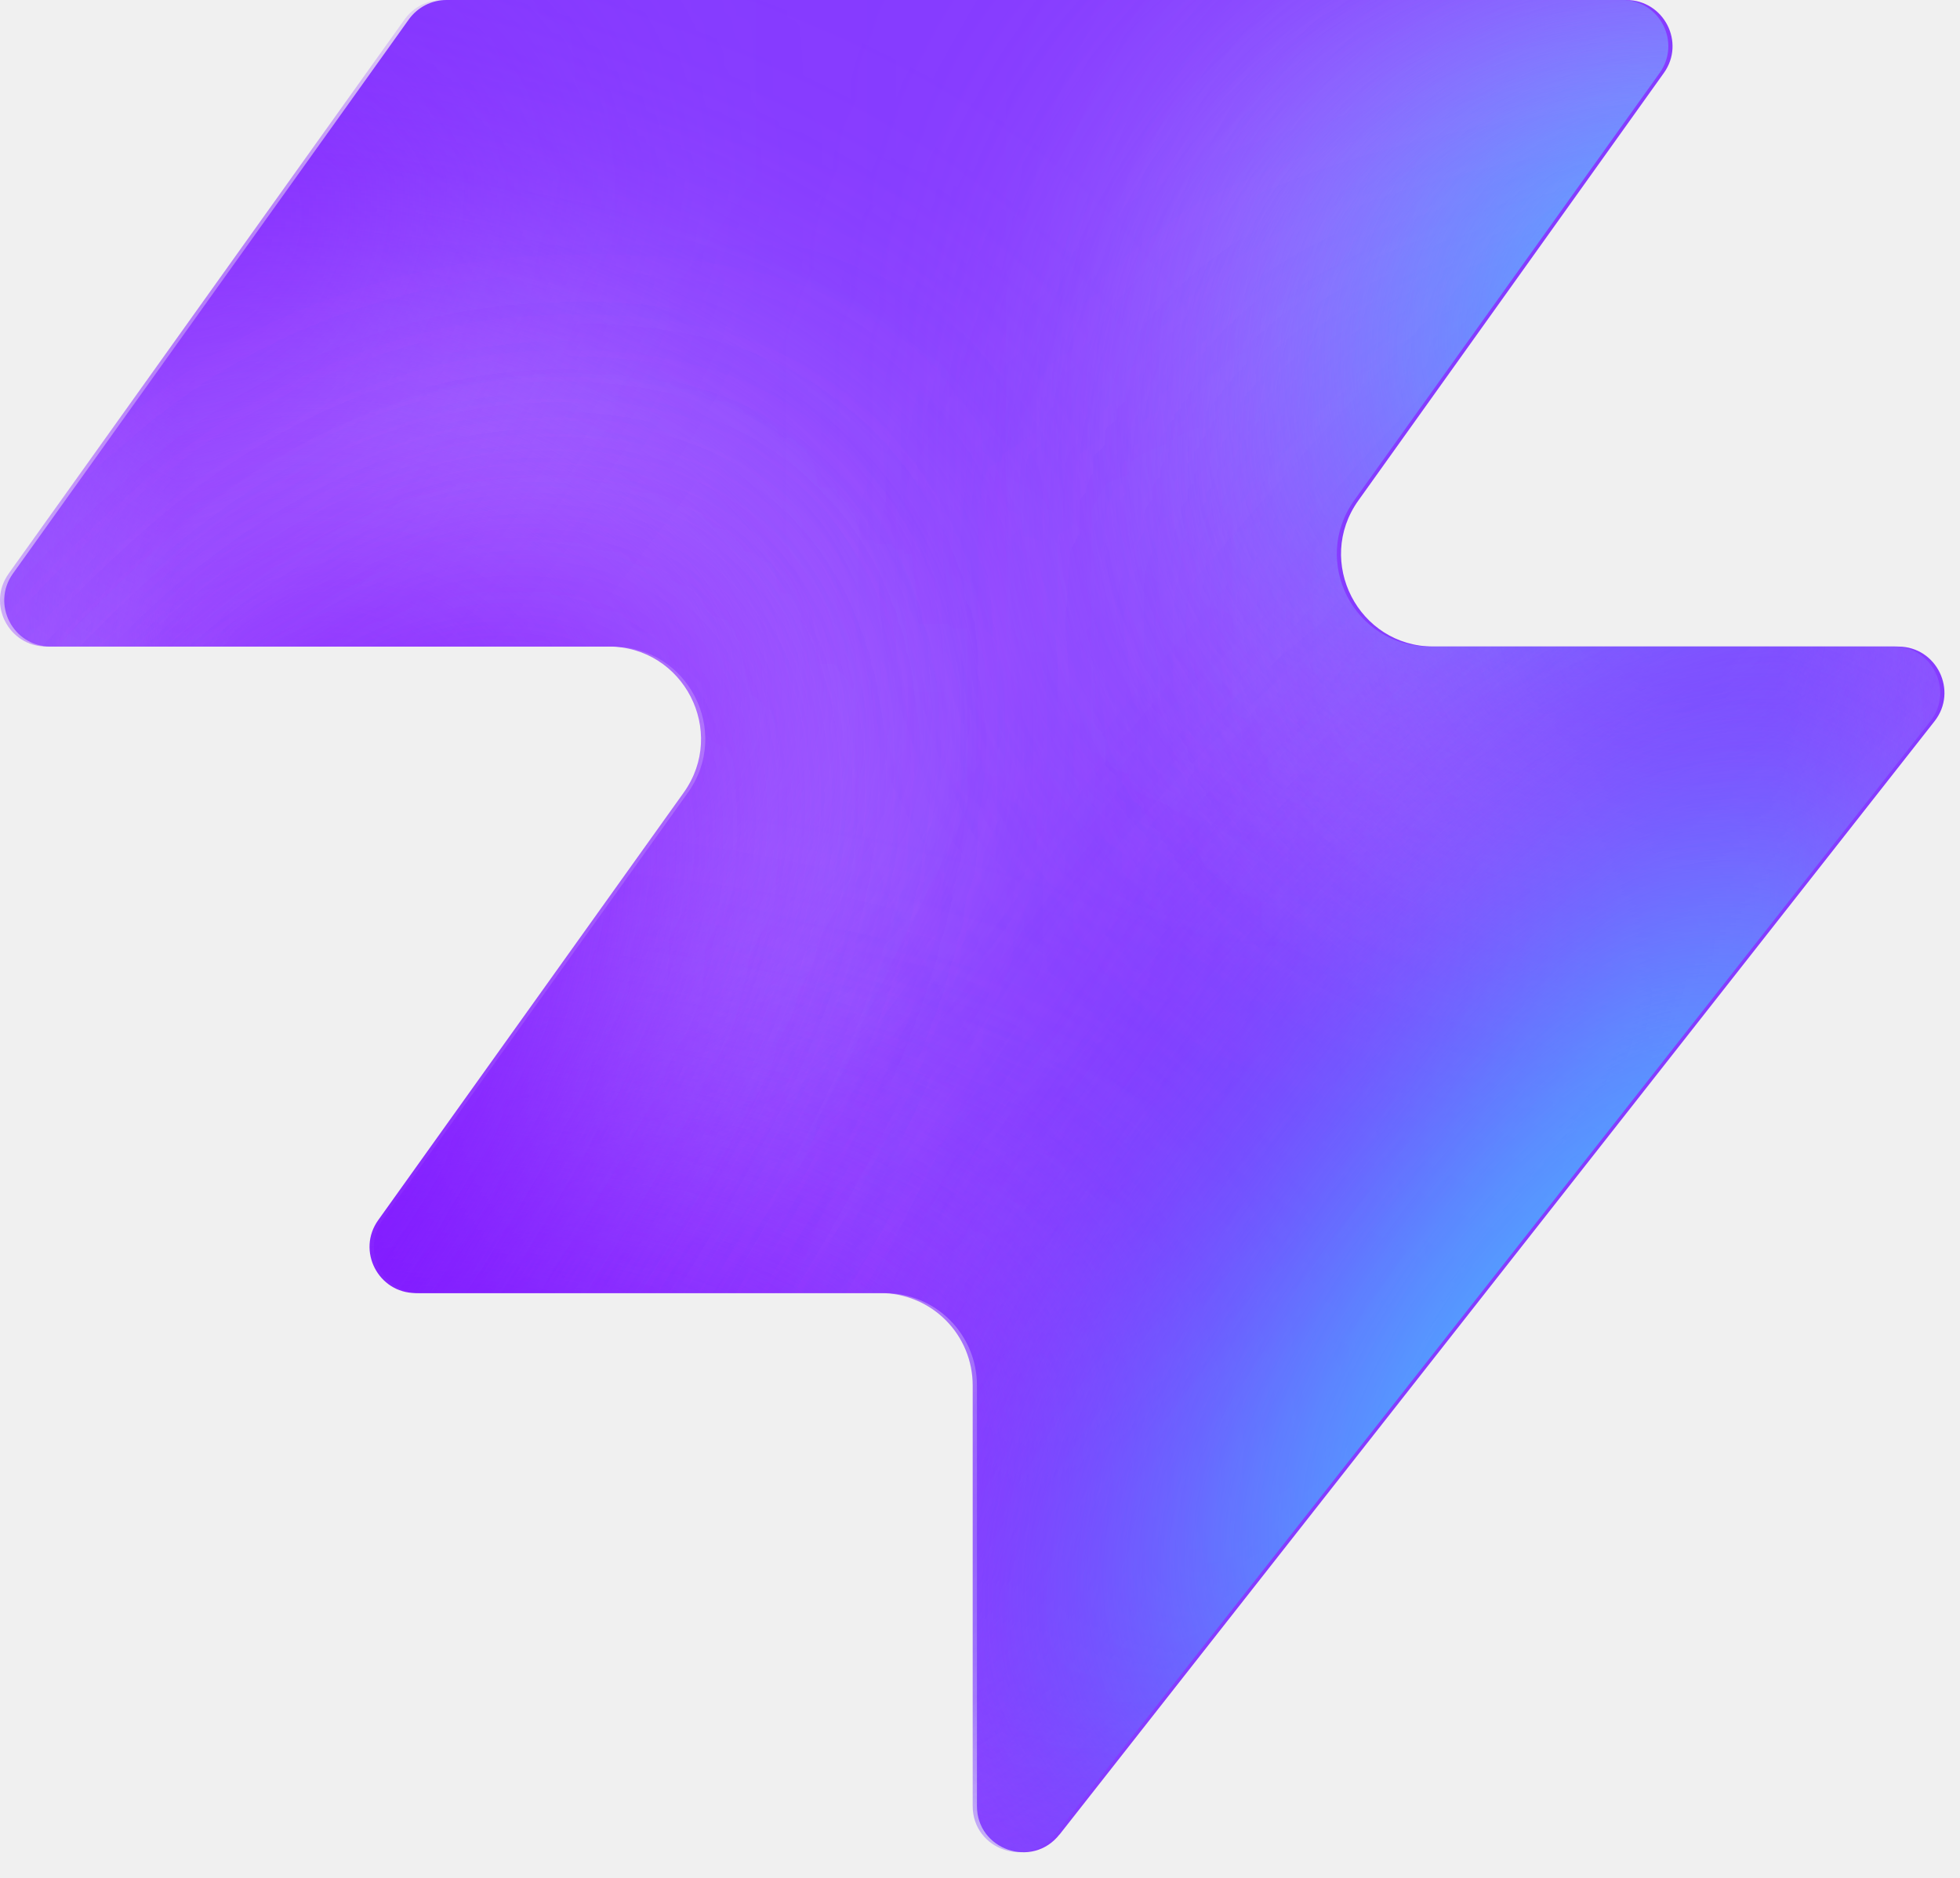
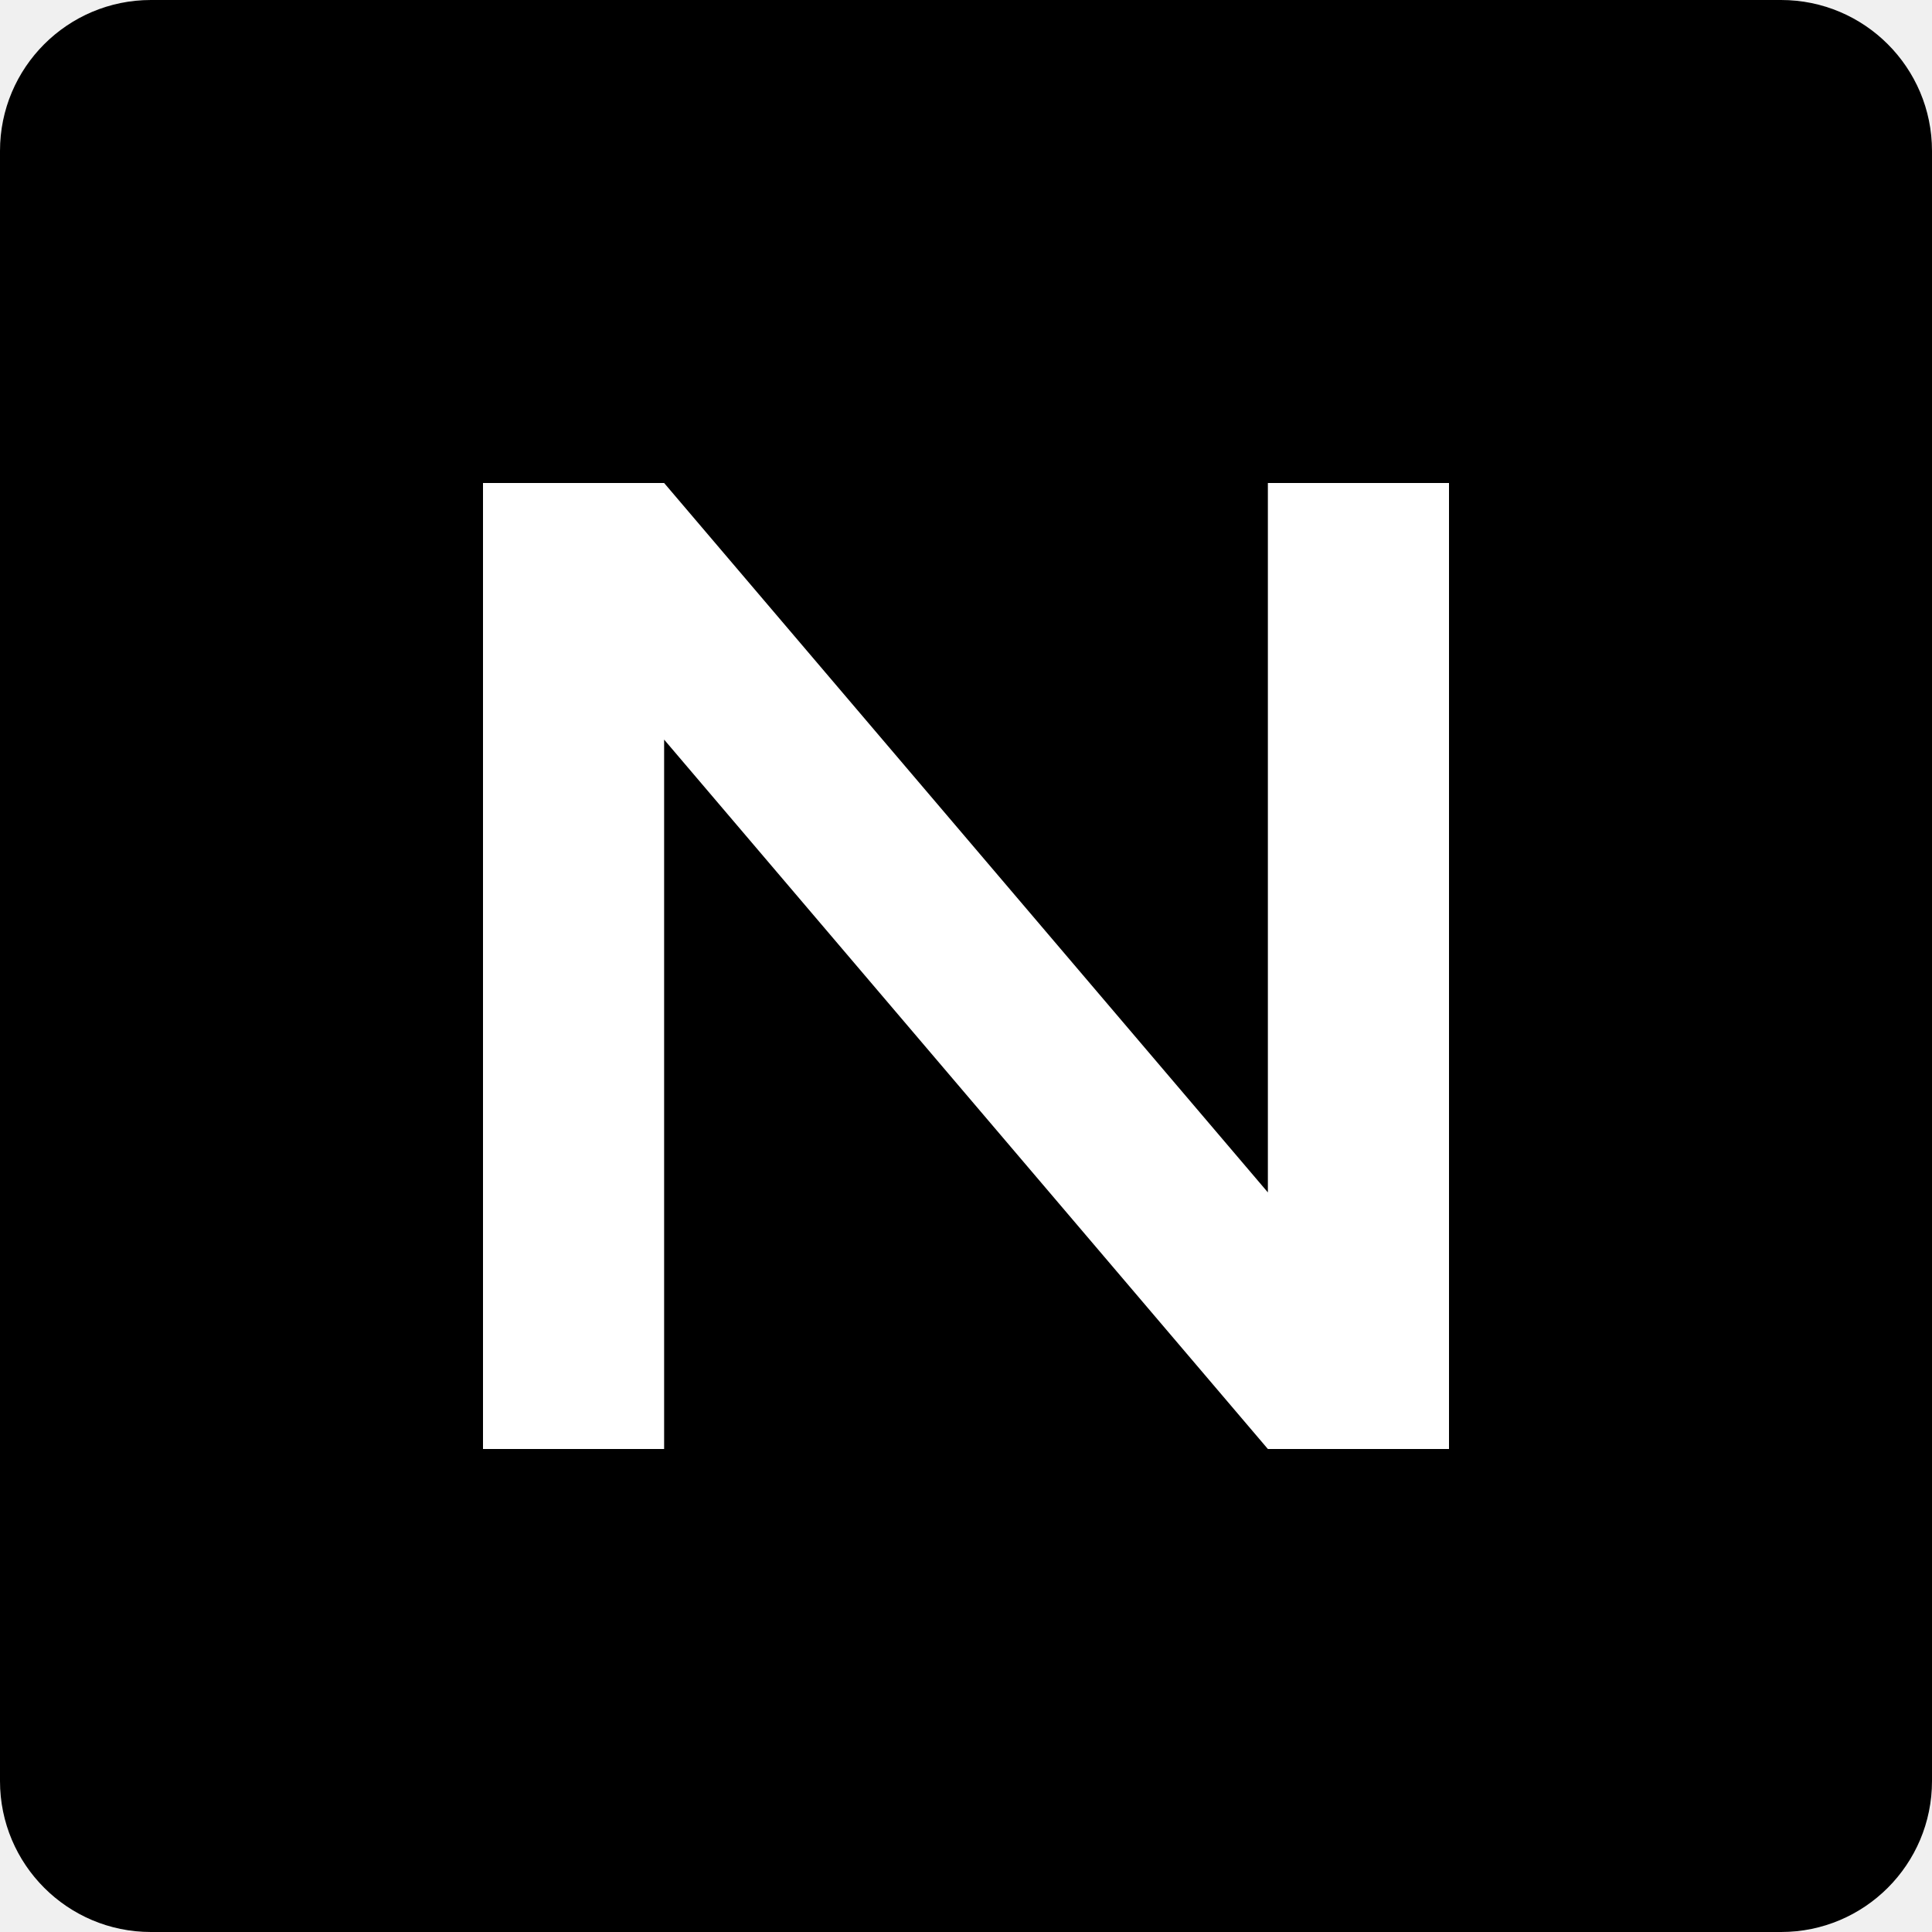
- <svg xmlns="http://www.w3.org/2000/svg" width="48" height="46" fill="none" viewBox="0 0 48 46">
-   <path fill="#863bff" d="M25.946 44.938c-.664.845-2.021.375-2.021-.698V33.937a2.26 2.26 0 0 0-2.262-2.262H10.287c-.92 0-1.456-1.04-.92-1.788l7.48-10.471c1.07-1.497 0-3.578-1.842-3.578H1.237c-.92 0-1.456-1.04-.92-1.788L10.013.474c.214-.297.556-.474.92-.474h28.894c.92 0 1.456 1.04.92 1.788l-7.48 10.471c-1.07 1.498 0 3.579 1.842 3.579h11.377c.943 0 1.473 1.088.89 1.83L25.947 44.94z" style="fill:#863bff;fill:color(display-p3 .525 .23 1);fill-opacity:1" />
-   <mask id="a" width="48" height="46" x="0" y="0" maskUnits="userSpaceOnUse" style="mask-type:alpha">
-     <path fill="#000" d="M25.842 44.938c-.664.844-2.021.375-2.021-.698V33.937a2.26 2.26 0 0 0-2.262-2.262H10.183c-.92 0-1.456-1.04-.92-1.788l7.48-10.471c1.07-1.498 0-3.579-1.842-3.579H1.133c-.92 0-1.456-1.04-.92-1.787L9.91.473c.214-.297.556-.474.92-.474h28.894c.92 0 1.456 1.04.92 1.788l-7.48 10.471c-1.07 1.498 0 3.578 1.842 3.578h11.377c.943 0 1.473 1.088.89 1.832L25.843 44.94z" style="fill:#000;fill-opacity:1" />
-   </mask>
-   <g mask="url(#a)">
-     <g filter="url(#b)">
-       <ellipse cx="5.508" cy="14.704" fill="#ede6ff" rx="5.508" ry="14.704" style="fill:#ede6ff;fill:color(display-p3 .927 .903 1);fill-opacity:1" transform="matrix(.00324 1 1 -.00324 -4.47 31.516)" />
-     </g>
-     <g filter="url(#c)">
-       <ellipse cx="10.399" cy="29.851" fill="#ede6ff" rx="10.399" ry="29.851" style="fill:#ede6ff;fill:color(display-p3 .927 .903 1);fill-opacity:1" transform="matrix(.00324 1 1 -.00324 -39.328 7.883)" />
-     </g>
-     <g filter="url(#d)">
-       <ellipse cx="5.508" cy="30.487" fill="#7e14ff" rx="5.508" ry="30.487" style="fill:#7e14ff;fill:color(display-p3 .492 .077 1);fill-opacity:1" transform="rotate(89.814 -25.913 -14.639)scale(1 -1)" />
-     </g>
-     <g filter="url(#e)">
-       <ellipse cx="5.508" cy="30.599" fill="#7e14ff" rx="5.508" ry="30.599" style="fill:#7e14ff;fill:color(display-p3 .492 .077 1);fill-opacity:1" transform="rotate(89.814 -32.644 -3.334)scale(1 -1)" />
-     </g>
-     <g filter="url(#f)">
-       <ellipse cx="5.508" cy="30.599" fill="#7e14ff" rx="5.508" ry="30.599" style="fill:#7e14ff;fill:color(display-p3 .492 .077 1);fill-opacity:1" transform="matrix(.00324 1 1 -.00324 -34.34 30.47)" />
-     </g>
-     <g filter="url(#g)">
-       <ellipse cx="14.072" cy="22.078" fill="#ede6ff" rx="14.072" ry="22.078" style="fill:#ede6ff;fill:color(display-p3 .927 .903 1);fill-opacity:1" transform="rotate(93.35 24.506 48.493)scale(-1 1)" />
-     </g>
-     <g filter="url(#h)">
-       <ellipse cx="3.47" cy="21.501" fill="#7e14ff" rx="3.47" ry="21.501" style="fill:#7e14ff;fill:color(display-p3 .492 .077 1);fill-opacity:1" transform="rotate(89.009 28.708 47.59)scale(-1 1)" />
-     </g>
-     <g filter="url(#i)">
-       <ellipse cx="3.47" cy="21.501" fill="#7e14ff" rx="3.47" ry="21.501" style="fill:#7e14ff;fill:color(display-p3 .492 .077 1);fill-opacity:1" transform="rotate(89.009 28.708 47.59)scale(-1 1)" />
-     </g>
-     <g filter="url(#j)">
-       <ellipse cx=".387" cy="8.972" fill="#7e14ff" rx="4.407" ry="29.108" style="fill:#7e14ff;fill:color(display-p3 .492 .077 1);fill-opacity:1" transform="rotate(39.51 .387 8.972)" />
-     </g>
-     <g filter="url(#k)">
-       <ellipse cx="47.523" cy="-6.092" fill="#7e14ff" rx="4.407" ry="29.108" style="fill:#7e14ff;fill:color(display-p3 .492 .077 1);fill-opacity:1" transform="rotate(37.892 47.523 -6.092)" />
-     </g>
-     <g filter="url(#l)">
-       <ellipse cx="41.412" cy="6.333" fill="#47bfff" rx="5.971" ry="9.665" style="fill:#47bfff;fill:color(display-p3 .28 .748 1);fill-opacity:1" transform="rotate(37.892 41.412 6.333)" />
-     </g>
-     <g filter="url(#m)">
-       <ellipse cx="-1.879" cy="38.332" fill="#7e14ff" rx="4.407" ry="29.108" style="fill:#7e14ff;fill:color(display-p3 .492 .077 1);fill-opacity:1" transform="rotate(37.892 -1.88 38.332)" />
-     </g>
-     <g filter="url(#n)">
-       <ellipse cx="-1.879" cy="38.332" fill="#7e14ff" rx="4.407" ry="29.108" style="fill:#7e14ff;fill:color(display-p3 .492 .077 1);fill-opacity:1" transform="rotate(37.892 -1.88 38.332)" />
-     </g>
-     <g filter="url(#o)">
-       <ellipse cx="35.651" cy="29.907" fill="#7e14ff" rx="4.407" ry="29.108" style="fill:#7e14ff;fill:color(display-p3 .492 .077 1);fill-opacity:1" transform="rotate(37.892 35.651 29.907)" />
-     </g>
-     <g filter="url(#p)">
-       <ellipse cx="38.418" cy="32.4" fill="#47bfff" rx="5.971" ry="15.297" style="fill:#47bfff;fill:color(display-p3 .28 .748 1);fill-opacity:1" transform="rotate(37.892 38.418 32.4)" />
-     </g>
-   </g>
-   <defs>
-     <filter id="b" width="60.045" height="41.654" x="-19.77" y="16.149" color-interpolation-filters="sRGB" filterUnits="userSpaceOnUse">
-       <feFlood flood-opacity="0" result="BackgroundImageFix" />
-       <feBlend in="SourceGraphic" in2="BackgroundImageFix" result="shape" />
-       <feGaussianBlur result="effect1_foregroundBlur_2002_17158" stdDeviation="7.659" />
-     </filter>
-     <filter id="c" width="90.34" height="51.437" x="-54.613" y="-7.533" color-interpolation-filters="sRGB" filterUnits="userSpaceOnUse">
-       <feFlood flood-opacity="0" result="BackgroundImageFix" />
-       <feBlend in="SourceGraphic" in2="BackgroundImageFix" result="shape" />
-       <feGaussianBlur result="effect1_foregroundBlur_2002_17158" stdDeviation="7.659" />
-     </filter>
-     <filter id="d" width="79.355" height="29.4" x="-49.64" y="2.03" color-interpolation-filters="sRGB" filterUnits="userSpaceOnUse">
-       <feFlood flood-opacity="0" result="BackgroundImageFix" />
-       <feBlend in="SourceGraphic" in2="BackgroundImageFix" result="shape" />
-       <feGaussianBlur result="effect1_foregroundBlur_2002_17158" stdDeviation="4.596" />
-     </filter>
-     <filter id="e" width="79.579" height="29.4" x="-45.045" y="20.029" color-interpolation-filters="sRGB" filterUnits="userSpaceOnUse">
-       <feFlood flood-opacity="0" result="BackgroundImageFix" />
-       <feBlend in="SourceGraphic" in2="BackgroundImageFix" result="shape" />
-       <feGaussianBlur result="effect1_foregroundBlur_2002_17158" stdDeviation="4.596" />
-     </filter>
-     <filter id="f" width="79.579" height="29.4" x="-43.513" y="21.178" color-interpolation-filters="sRGB" filterUnits="userSpaceOnUse">
-       <feFlood flood-opacity="0" result="BackgroundImageFix" />
-       <feBlend in="SourceGraphic" in2="BackgroundImageFix" result="shape" />
-       <feGaussianBlur result="effect1_foregroundBlur_2002_17158" stdDeviation="4.596" />
-     </filter>
-     <filter id="g" width="74.749" height="58.852" x="15.756" y="-17.901" color-interpolation-filters="sRGB" filterUnits="userSpaceOnUse">
-       <feFlood flood-opacity="0" result="BackgroundImageFix" />
-       <feBlend in="SourceGraphic" in2="BackgroundImageFix" result="shape" />
-       <feGaussianBlur result="effect1_foregroundBlur_2002_17158" stdDeviation="7.659" />
-     </filter>
-     <filter id="h" width="61.377" height="25.362" x="23.548" y="2.284" color-interpolation-filters="sRGB" filterUnits="userSpaceOnUse">
-       <feFlood flood-opacity="0" result="BackgroundImageFix" />
-       <feBlend in="SourceGraphic" in2="BackgroundImageFix" result="shape" />
-       <feGaussianBlur result="effect1_foregroundBlur_2002_17158" stdDeviation="4.596" />
-     </filter>
-     <filter id="i" width="61.377" height="25.362" x="23.548" y="2.284" color-interpolation-filters="sRGB" filterUnits="userSpaceOnUse">
-       <feFlood flood-opacity="0" result="BackgroundImageFix" />
-       <feBlend in="SourceGraphic" in2="BackgroundImageFix" result="shape" />
-       <feGaussianBlur result="effect1_foregroundBlur_2002_17158" stdDeviation="4.596" />
-     </filter>
-     <filter id="j" width="56.045" height="63.649" x="-27.636" y="-22.853" color-interpolation-filters="sRGB" filterUnits="userSpaceOnUse">
-       <feFlood flood-opacity="0" result="BackgroundImageFix" />
-       <feBlend in="SourceGraphic" in2="BackgroundImageFix" result="shape" />
-       <feGaussianBlur result="effect1_foregroundBlur_2002_17158" stdDeviation="4.596" />
-     </filter>
-     <filter id="k" width="54.814" height="64.646" x="20.116" y="-38.415" color-interpolation-filters="sRGB" filterUnits="userSpaceOnUse">
-       <feFlood flood-opacity="0" result="BackgroundImageFix" />
-       <feBlend in="SourceGraphic" in2="BackgroundImageFix" result="shape" />
-       <feGaussianBlur result="effect1_foregroundBlur_2002_17158" stdDeviation="4.596" />
-     </filter>
-     <filter id="l" width="33.541" height="35.313" x="24.641" y="-11.323" color-interpolation-filters="sRGB" filterUnits="userSpaceOnUse">
-       <feFlood flood-opacity="0" result="BackgroundImageFix" />
-       <feBlend in="SourceGraphic" in2="BackgroundImageFix" result="shape" />
-       <feGaussianBlur result="effect1_foregroundBlur_2002_17158" stdDeviation="4.596" />
-     </filter>
-     <filter id="m" width="54.814" height="64.646" x="-29.286" y="6.009" color-interpolation-filters="sRGB" filterUnits="userSpaceOnUse">
-       <feFlood flood-opacity="0" result="BackgroundImageFix" />
-       <feBlend in="SourceGraphic" in2="BackgroundImageFix" result="shape" />
-       <feGaussianBlur result="effect1_foregroundBlur_2002_17158" stdDeviation="4.596" />
-     </filter>
-     <filter id="n" width="54.814" height="64.646" x="-29.286" y="6.009" color-interpolation-filters="sRGB" filterUnits="userSpaceOnUse">
-       <feFlood flood-opacity="0" result="BackgroundImageFix" />
-       <feBlend in="SourceGraphic" in2="BackgroundImageFix" result="shape" />
-       <feGaussianBlur result="effect1_foregroundBlur_2002_17158" stdDeviation="4.596" />
-     </filter>
-     <filter id="o" width="54.814" height="64.646" x="8.244" y="-2.416" color-interpolation-filters="sRGB" filterUnits="userSpaceOnUse">
-       <feFlood flood-opacity="0" result="BackgroundImageFix" />
-       <feBlend in="SourceGraphic" in2="BackgroundImageFix" result="shape" />
-       <feGaussianBlur result="effect1_foregroundBlur_2002_17158" stdDeviation="4.596" />
-     </filter>
-     <filter id="p" width="39.409" height="43.623" x="18.713" y="10.588" color-interpolation-filters="sRGB" filterUnits="userSpaceOnUse">
-       <feFlood flood-opacity="0" result="BackgroundImageFix" />
-       <feBlend in="SourceGraphic" in2="BackgroundImageFix" result="shape" />
-       <feGaussianBlur result="effect1_foregroundBlur_2002_17158" stdDeviation="4.596" />
-     </filter>
-   </defs>
+ <svg xmlns="http://www.w3.org/2000/svg" viewBox="0 0 64 64" role="img" aria-label="NOVERA">
+   <rect width="64" height="64" rx="5" fill="#000000" />
+   <path d="M16 48V16h6l20 23.5V16h6v32h-6L22 24.5V48z" fill="#ffffff" />
</svg>
